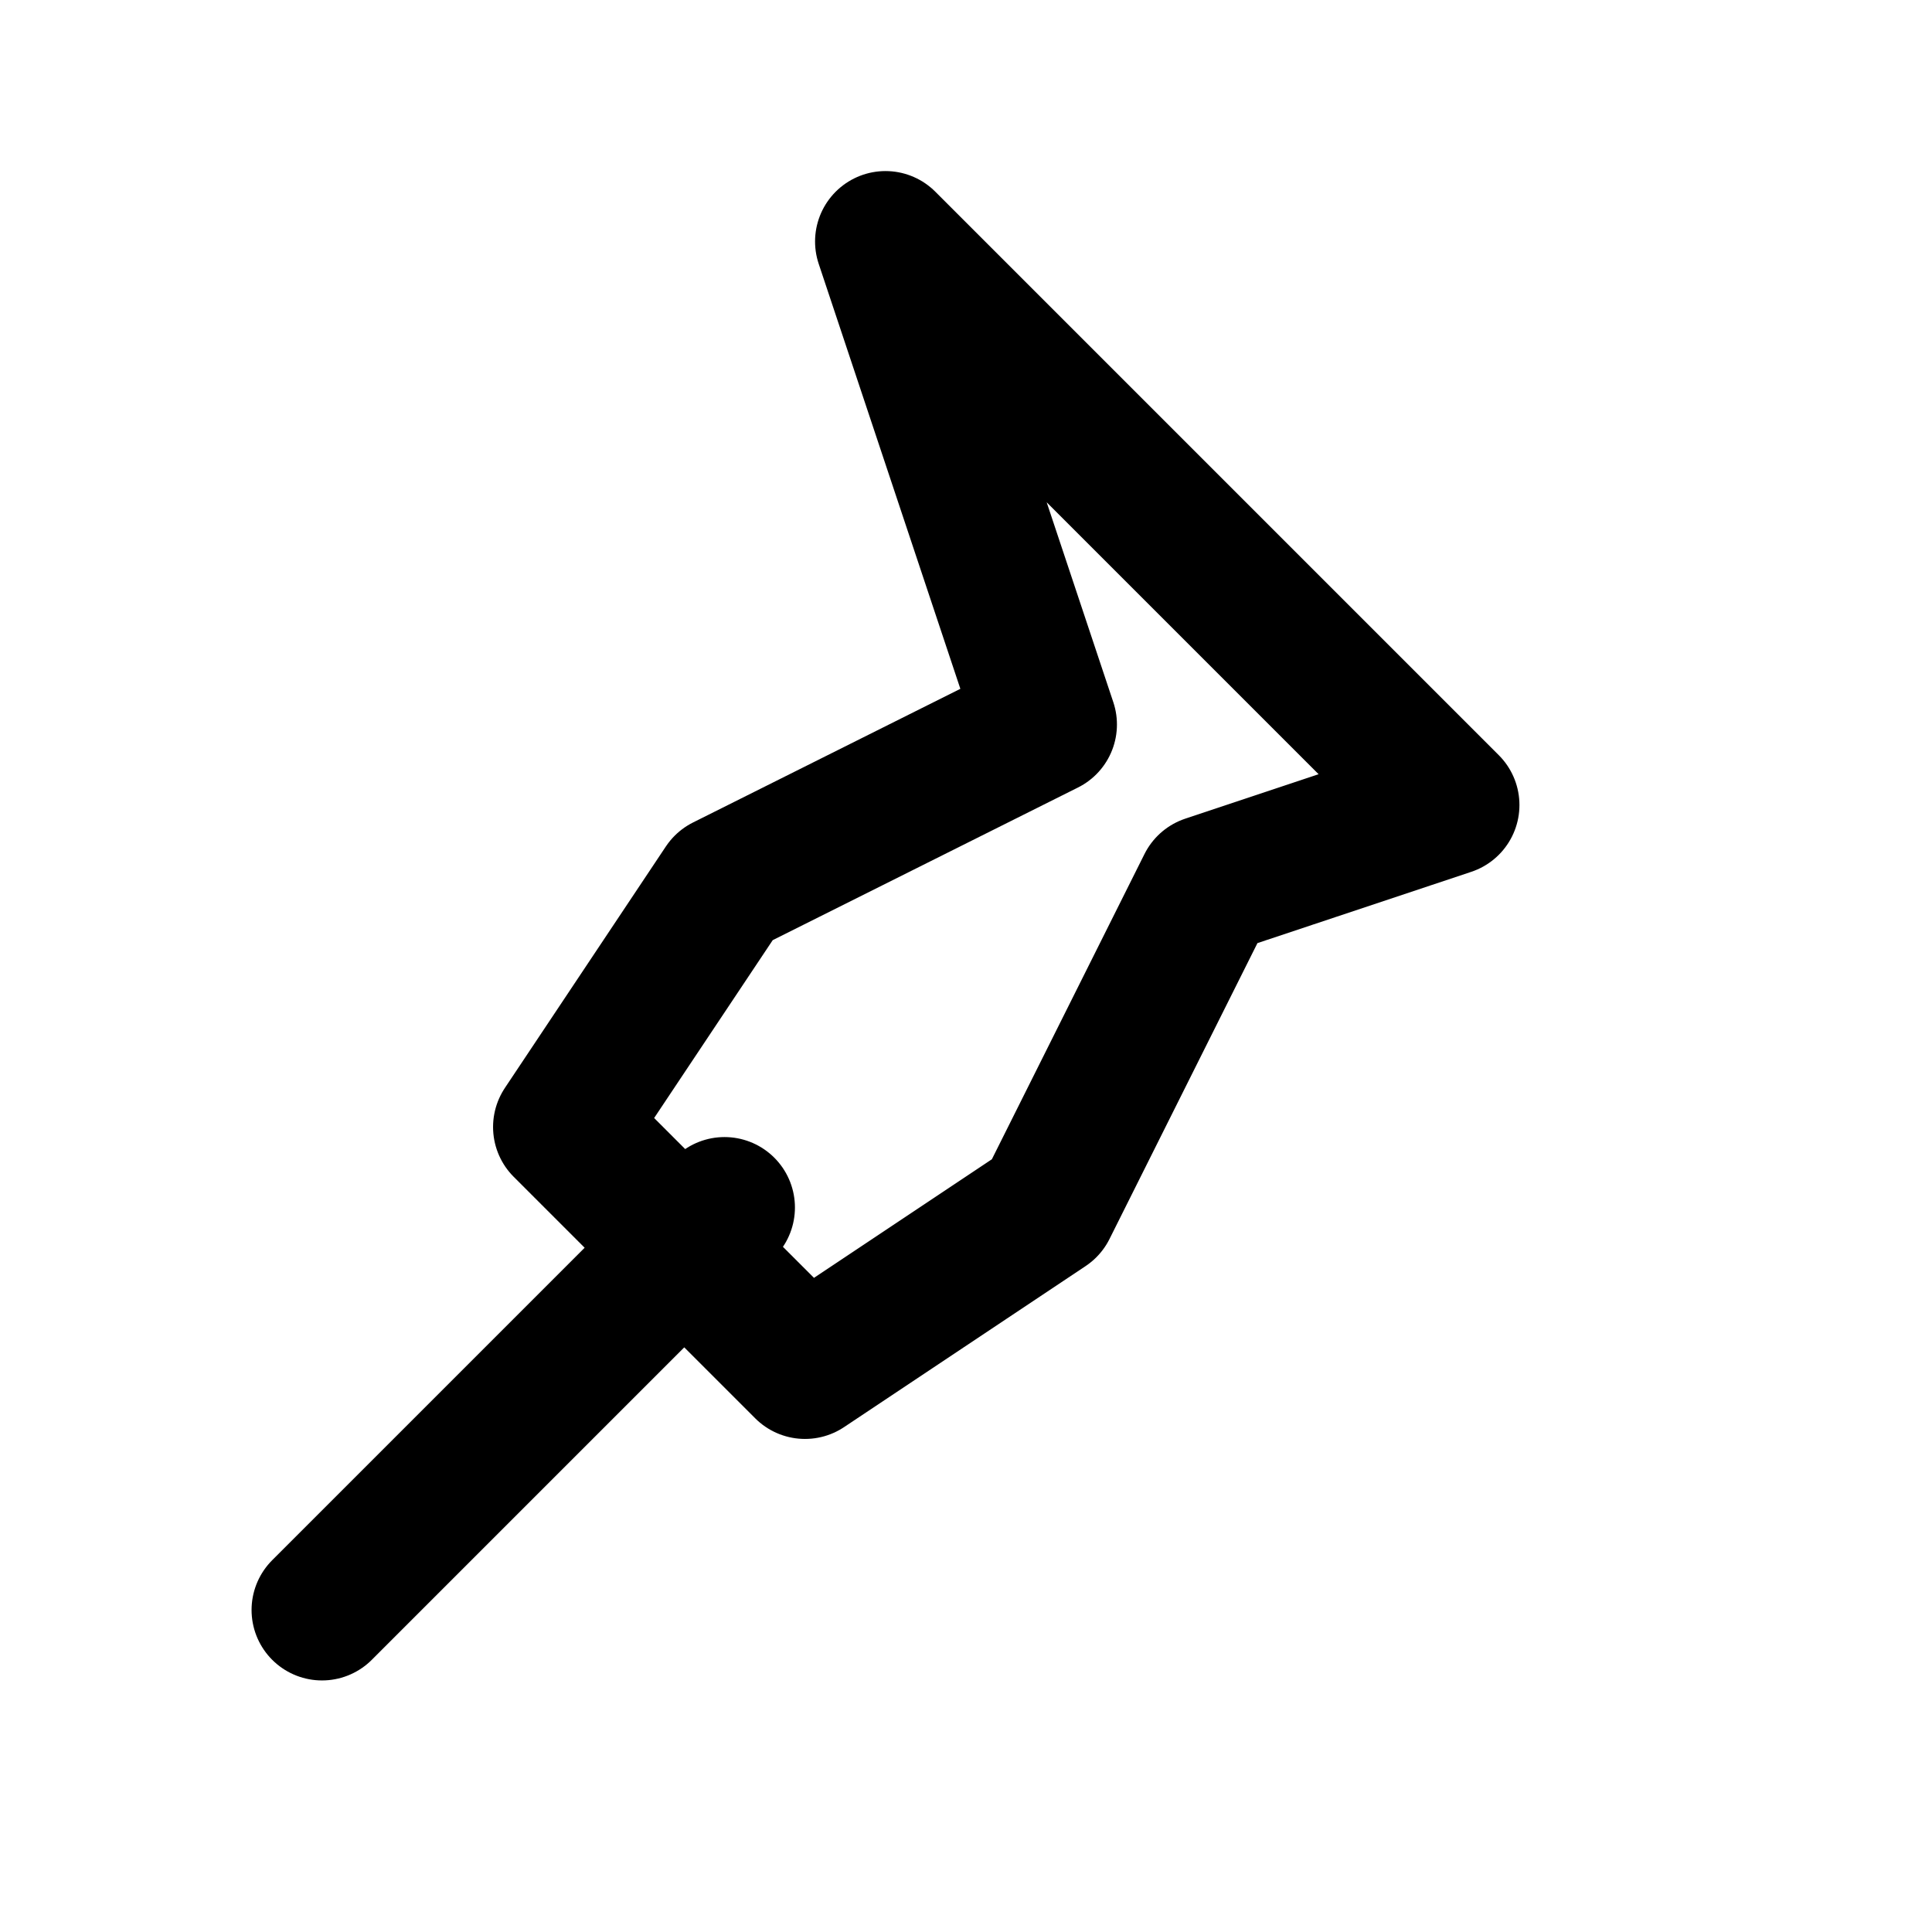
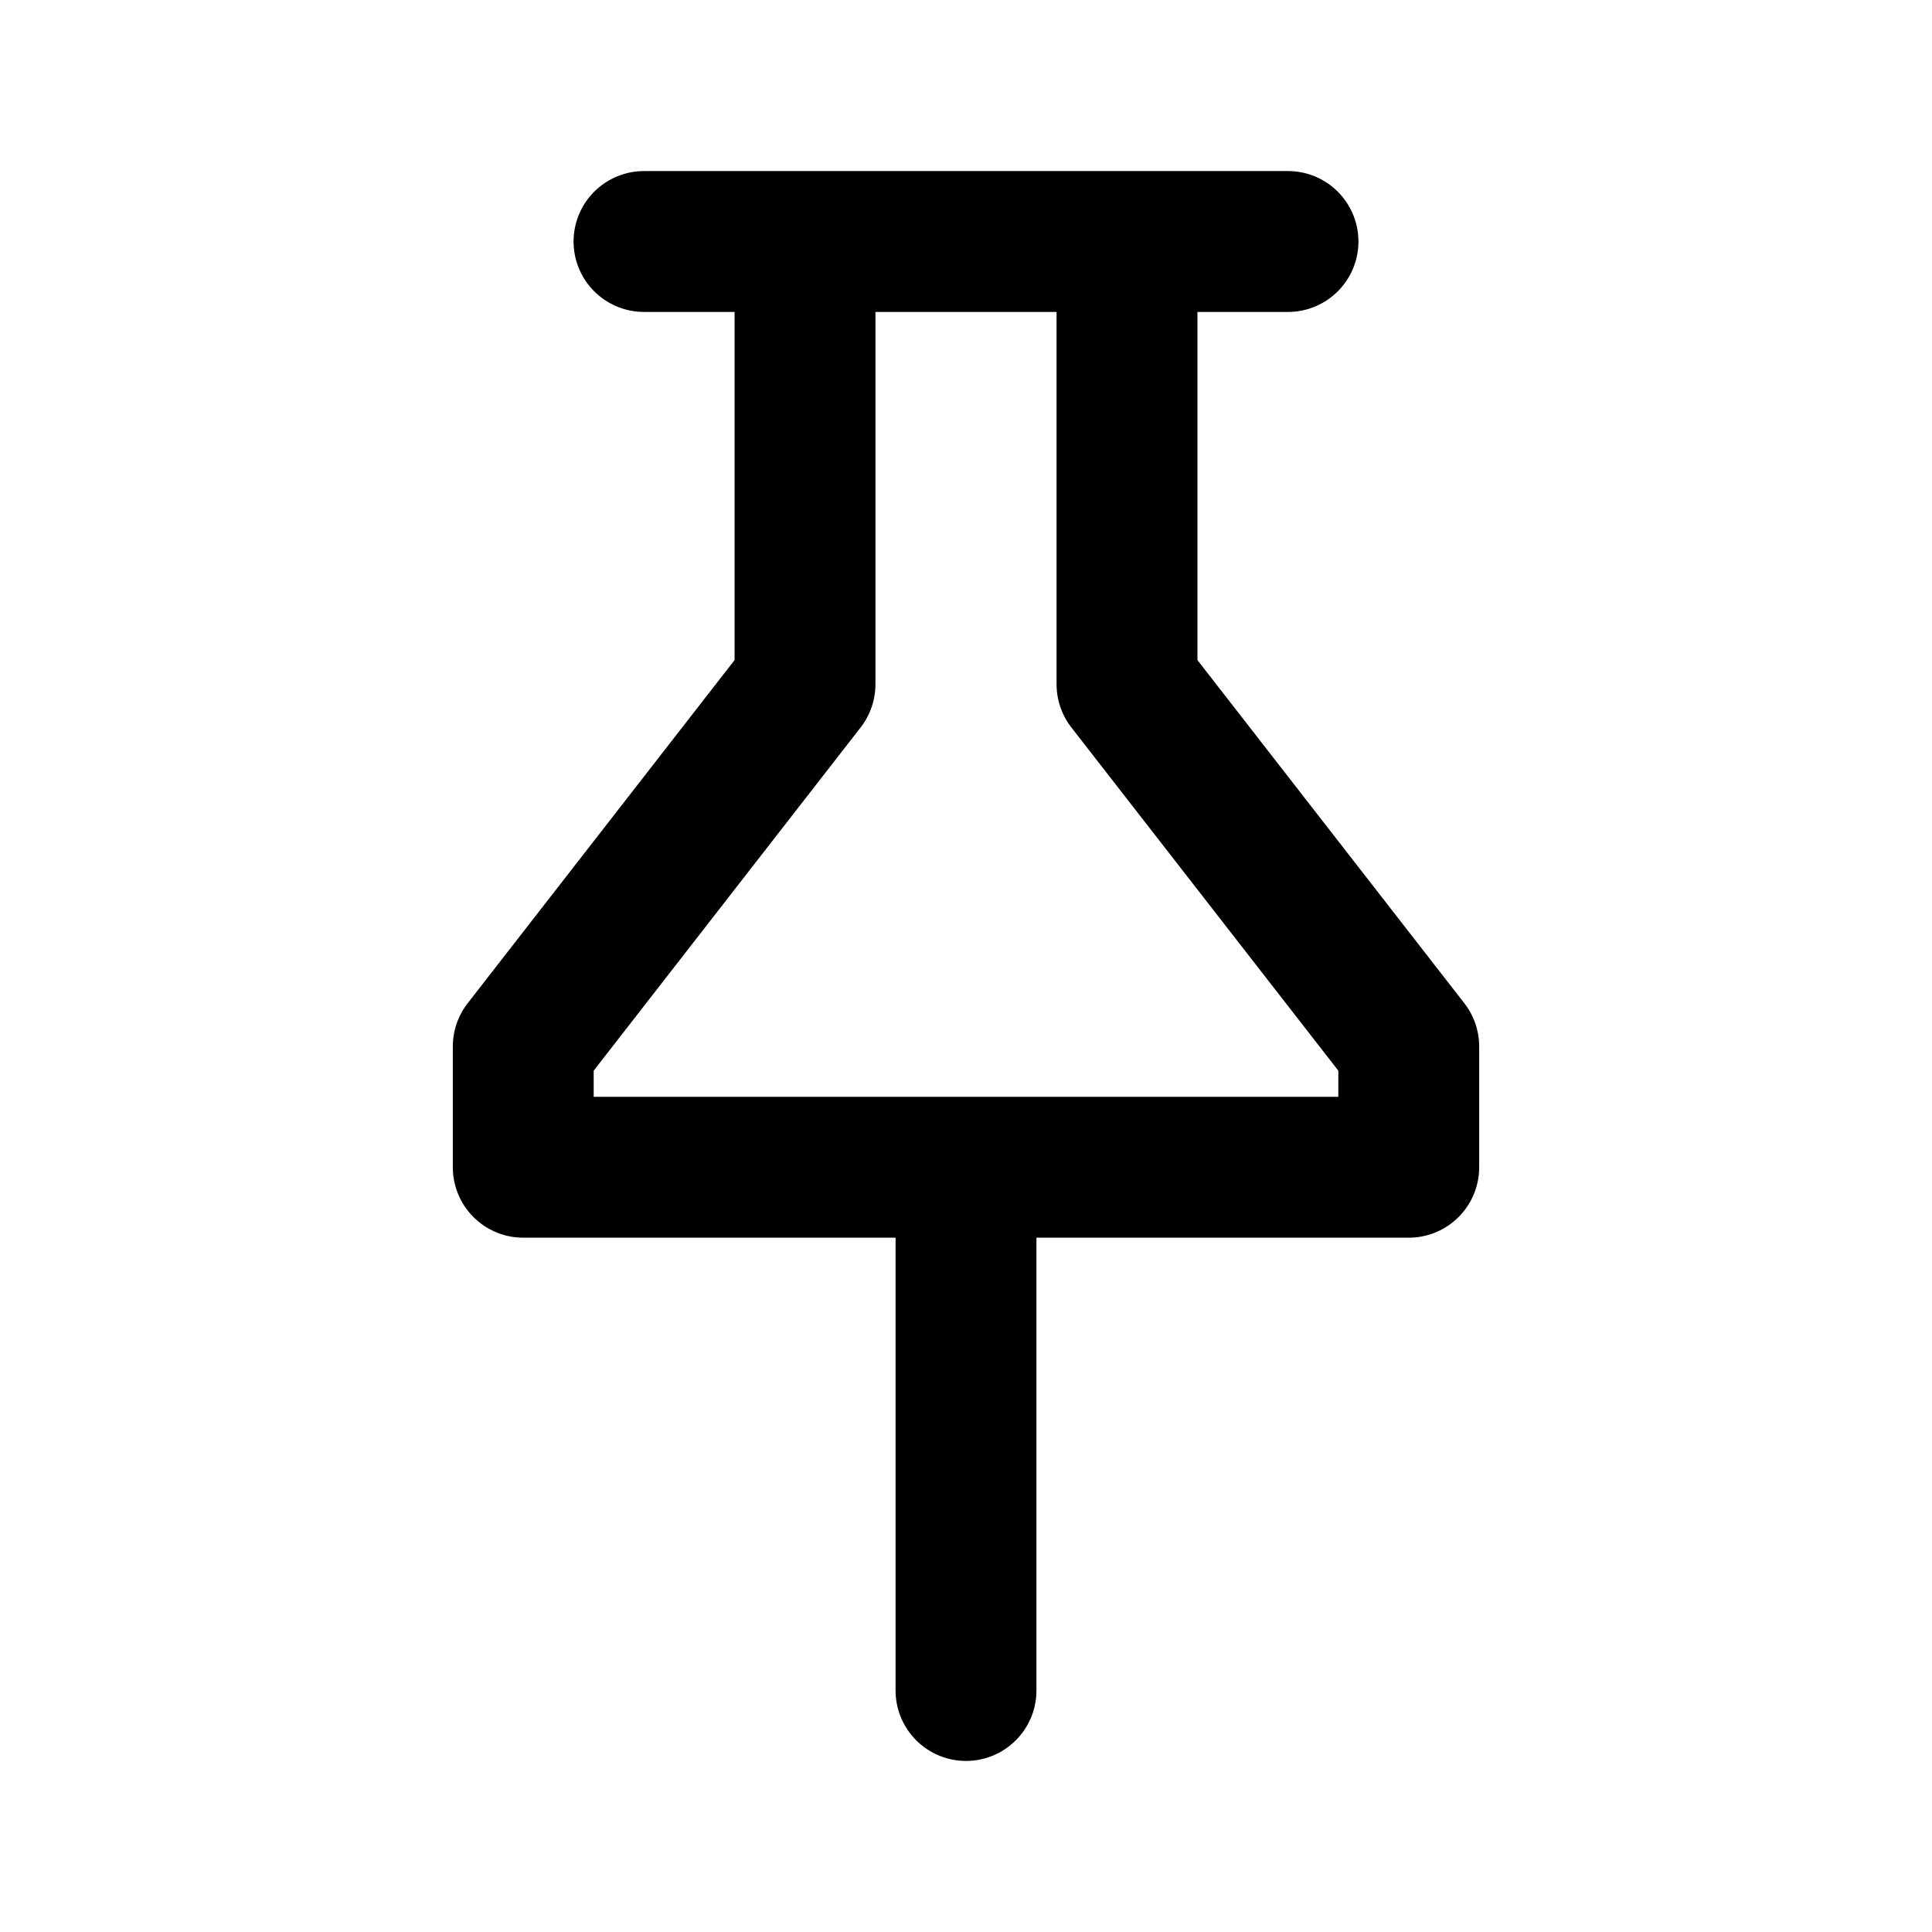
<svg xmlns="http://www.w3.org/2000/svg" viewBox="0 0 24 24" fill="none" stroke="currentColor" stroke-width="1.75" stroke-linecap="round" stroke-linejoin="round">
-   <path d="m11 3 7 7-3 1-2 4-3 2-3-3 2-3 4-2-2-6Zm-2 12-5 5" />
+   <path d="M8 3h8m-6 0v5.5L6.5 13v1.5h11V13L14 8.5V3m-2 11.5V21" />
</svg>
